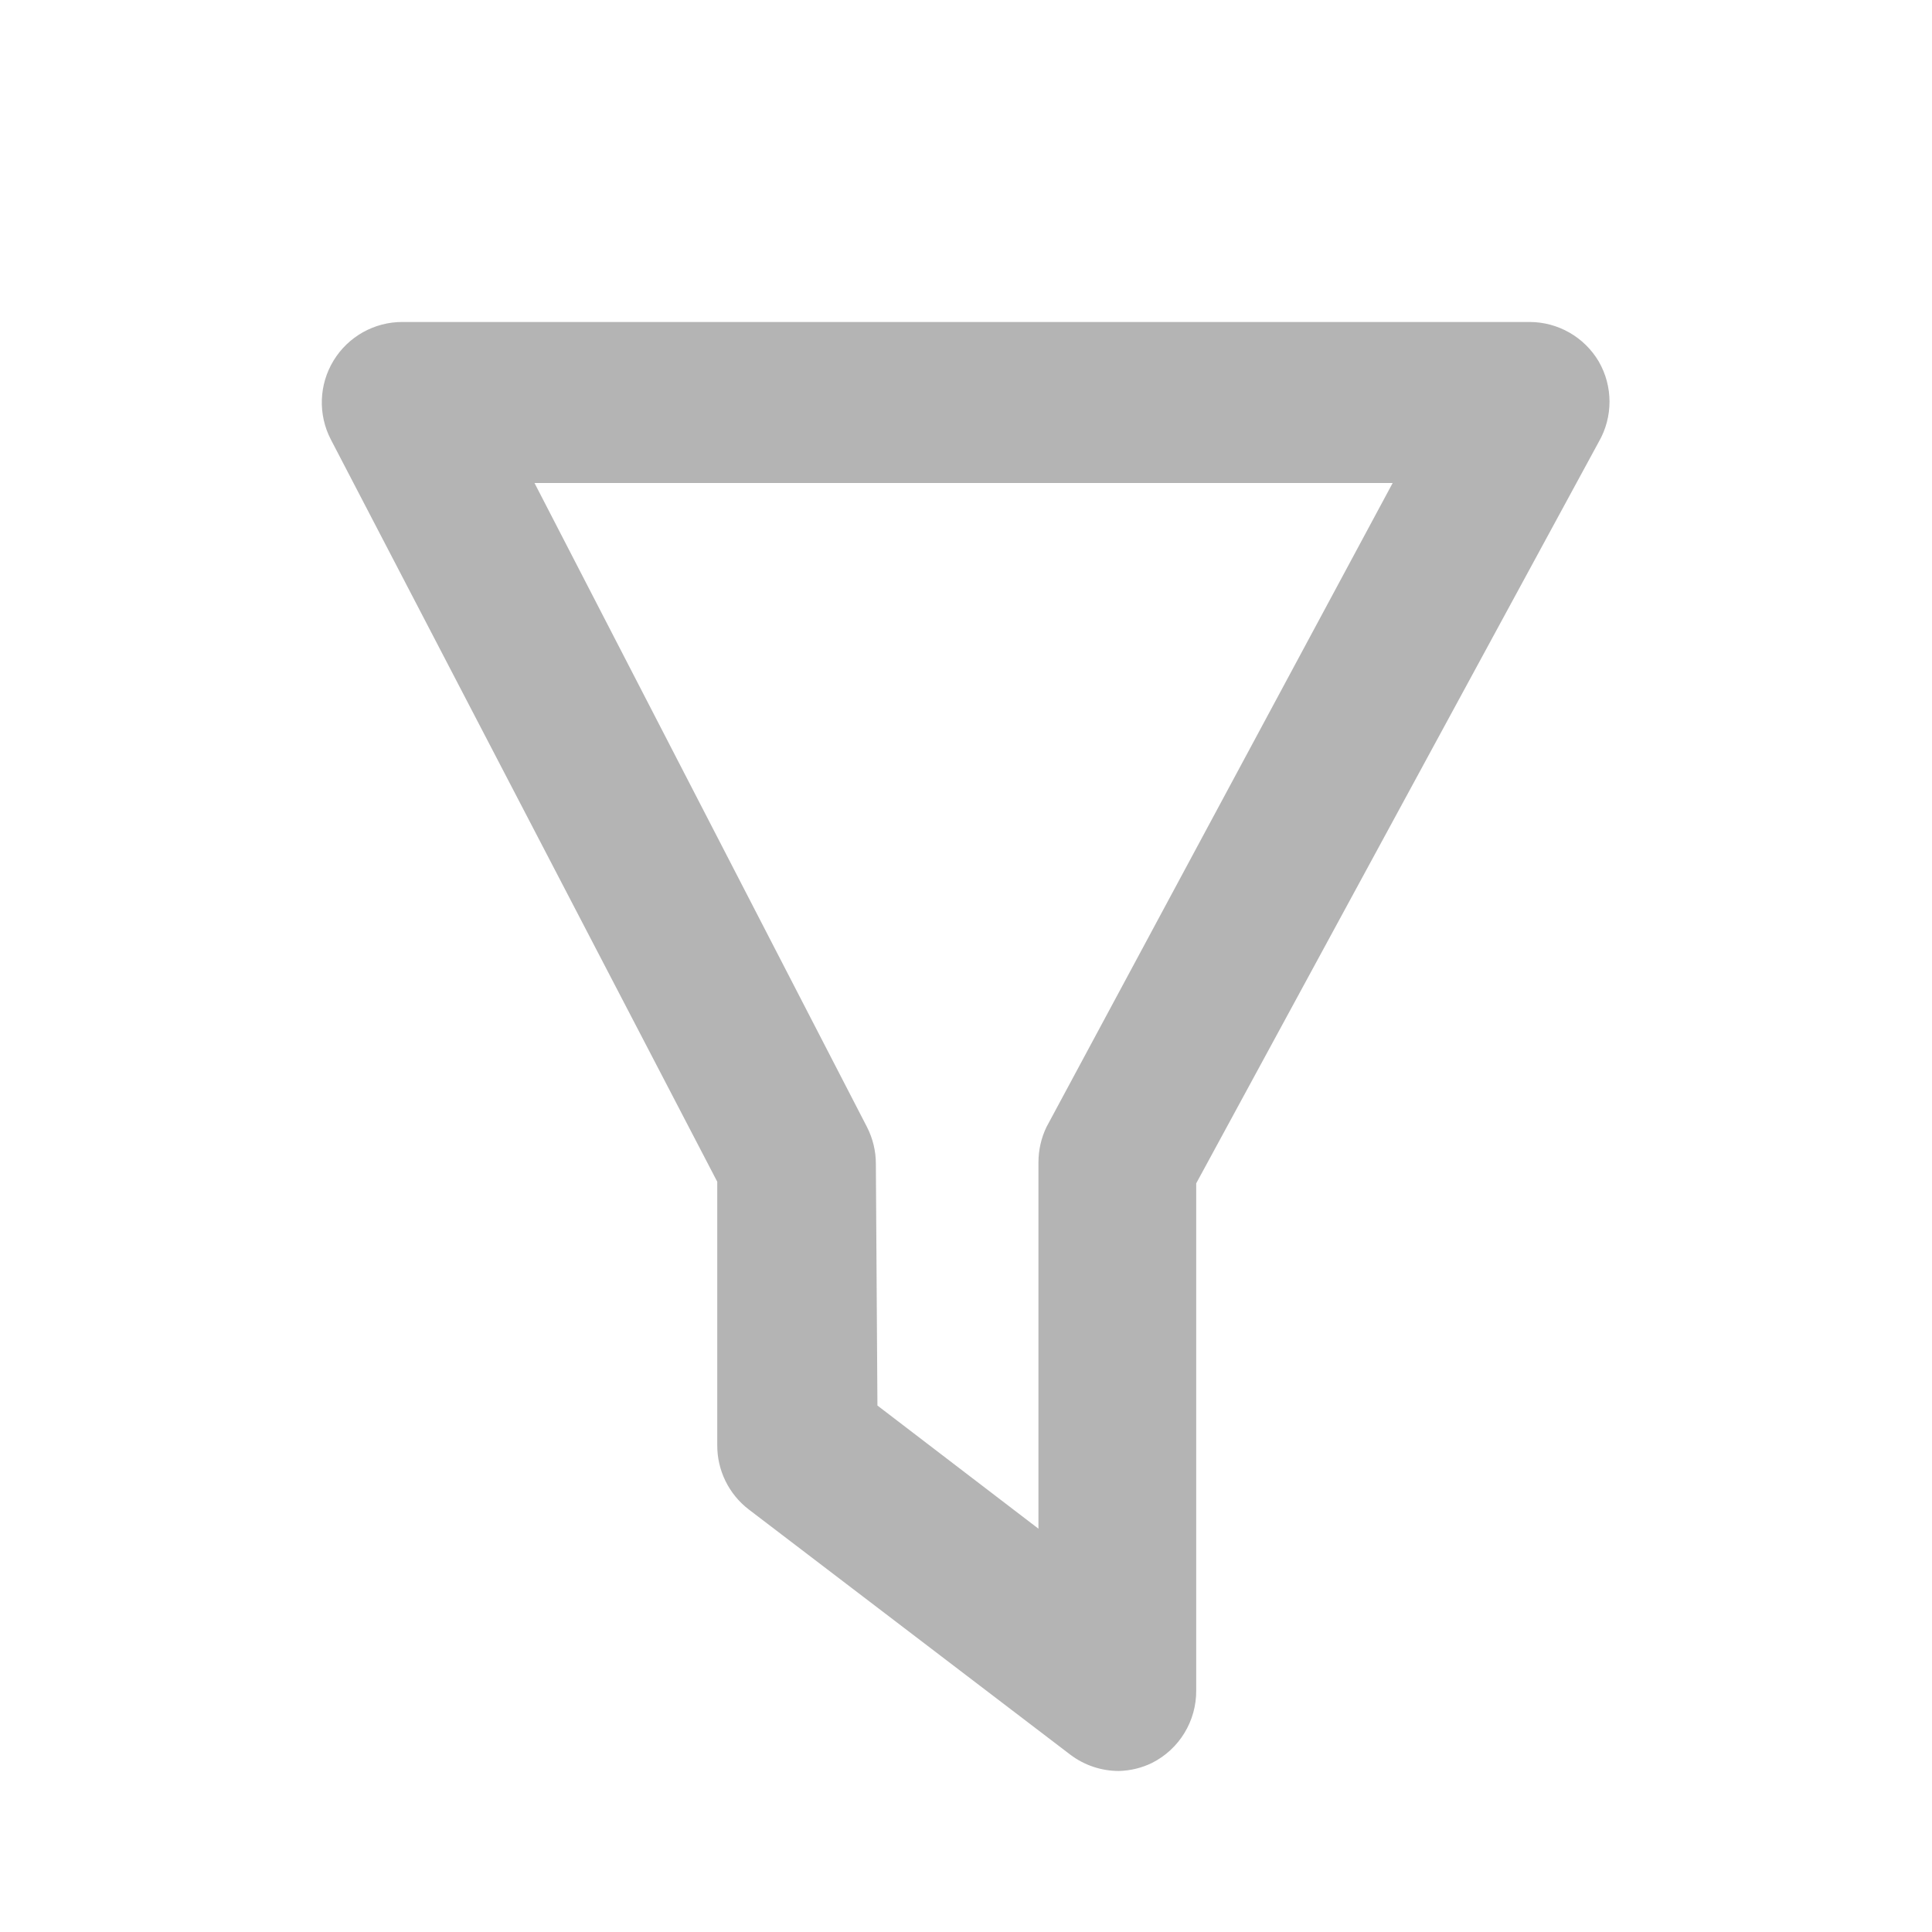
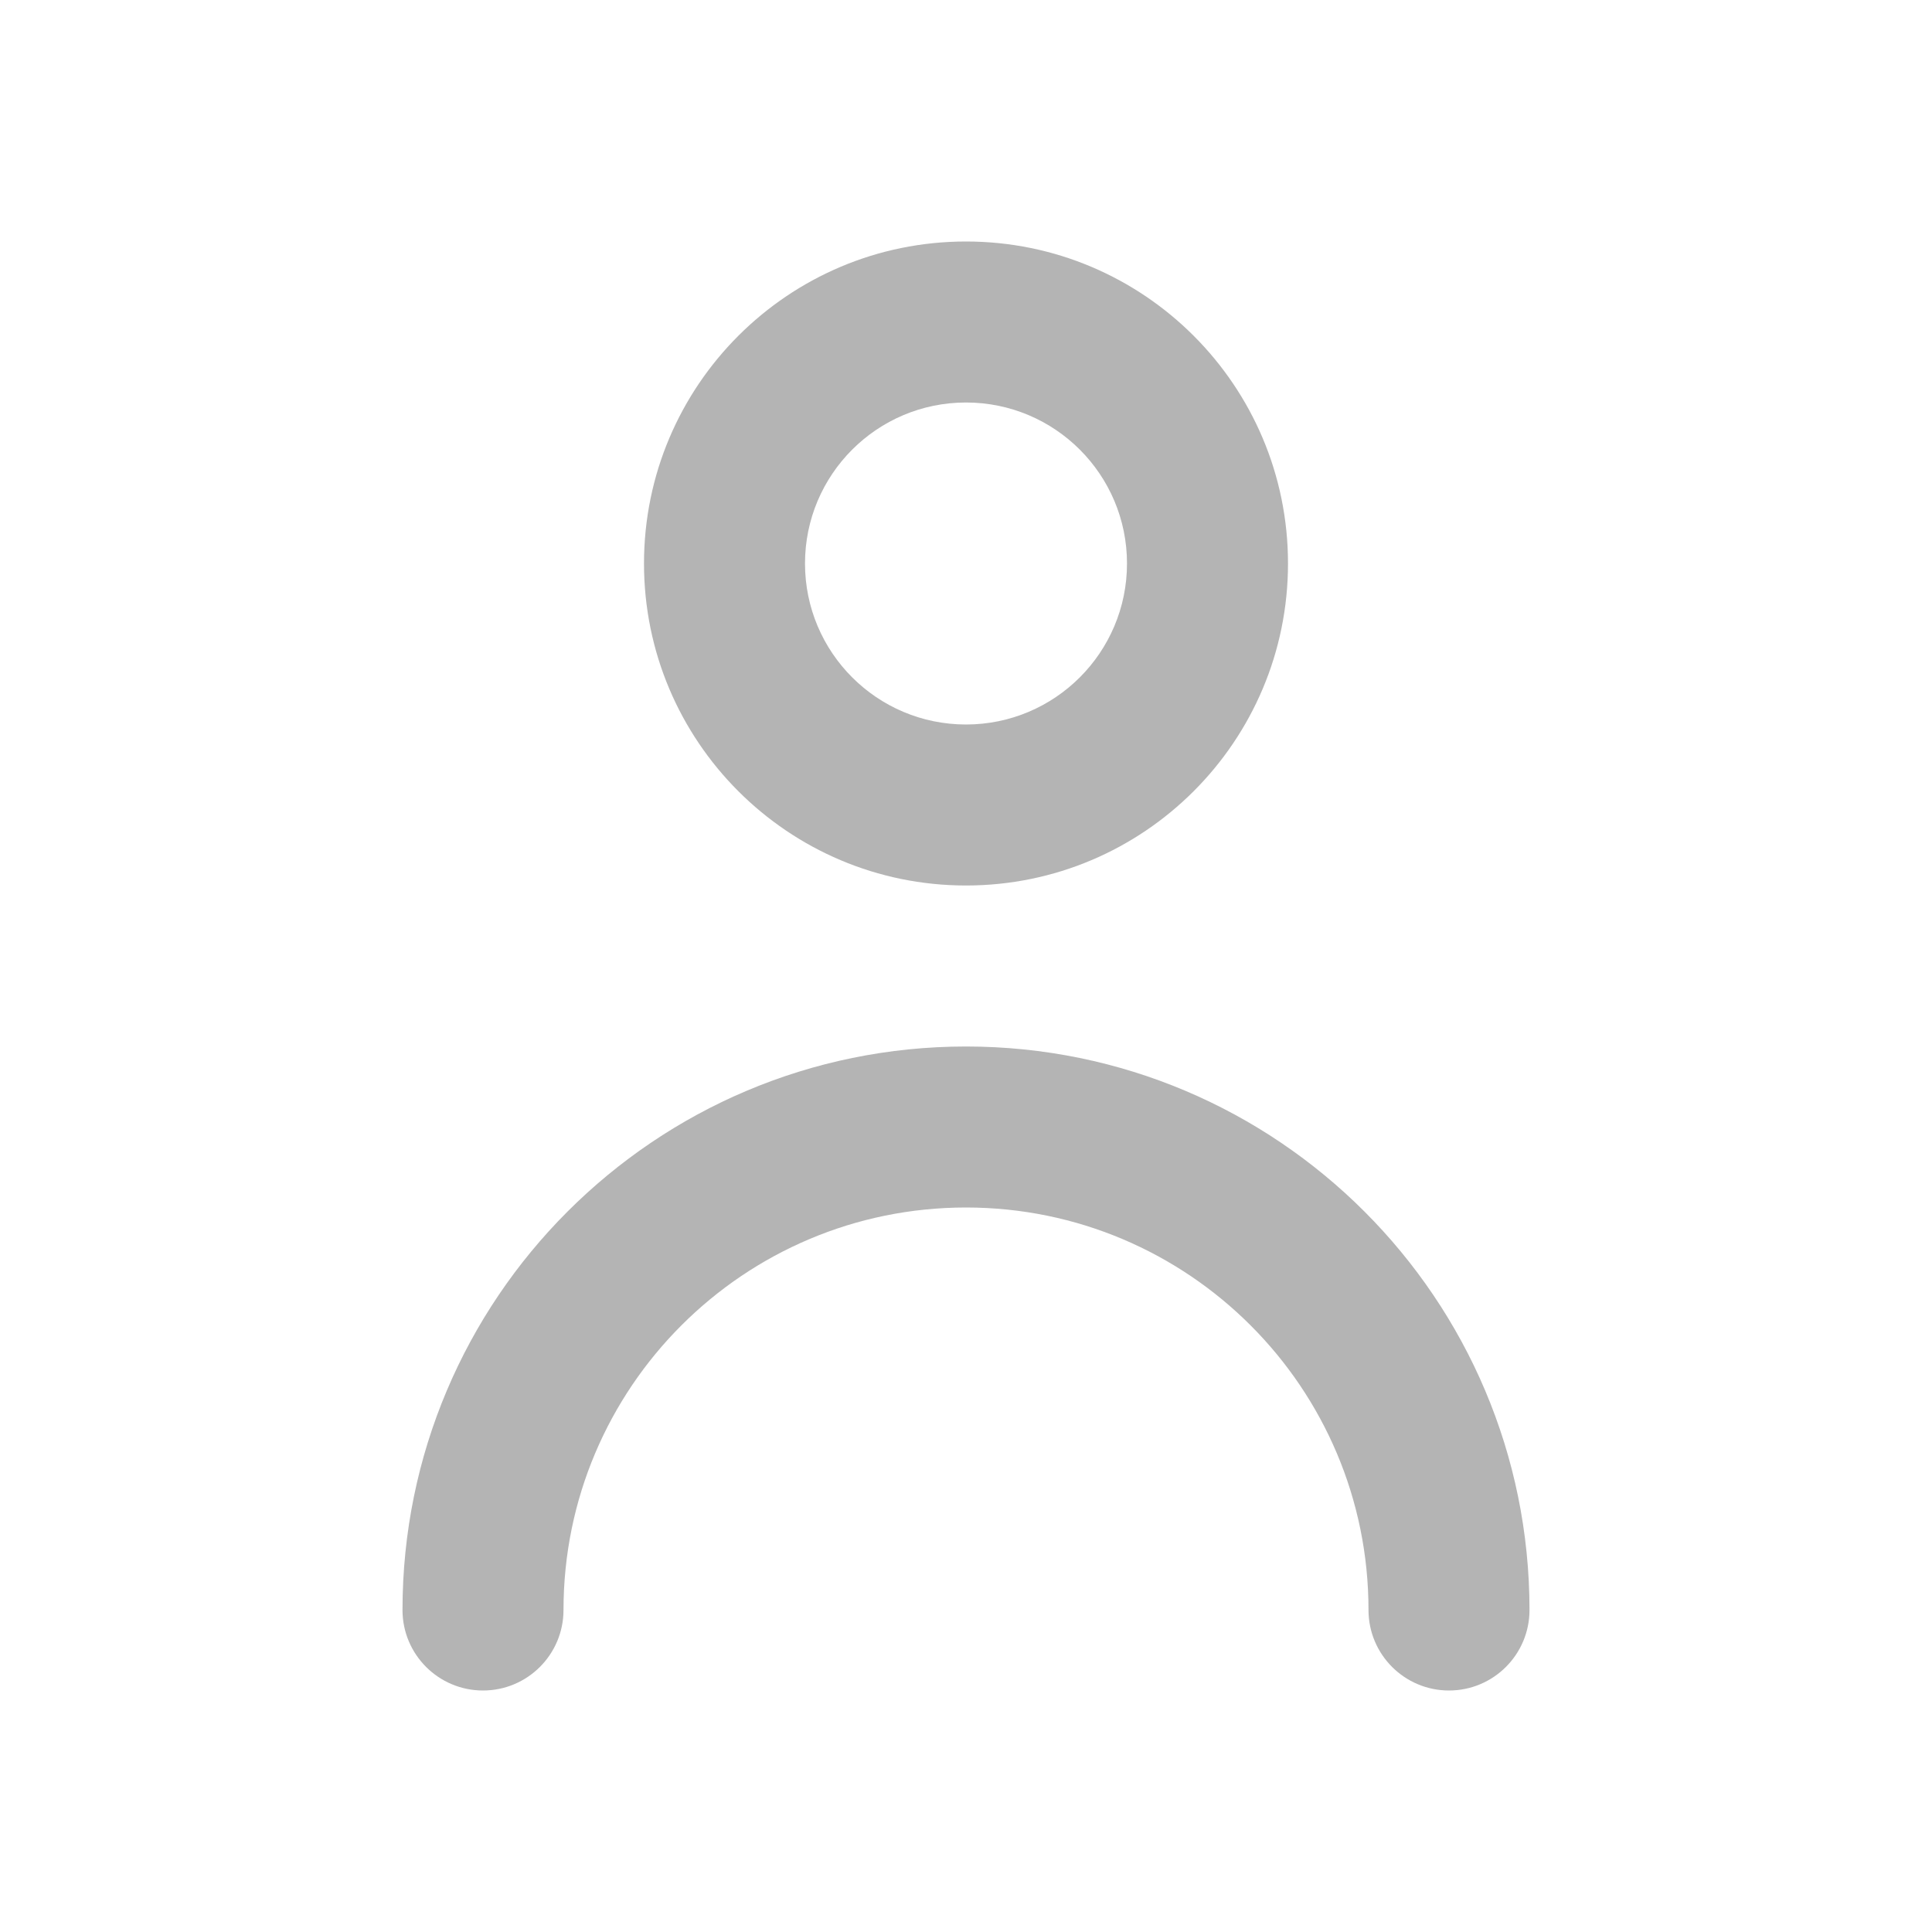
- <svg xmlns="http://www.w3.org/2000/svg" width="32" height="32" fill="none">
-   <path d="M18.533 29.333c-.288 0-.569-.093-.8-.266L12.4 25a1.334 1.334 0 01-.52-1.067v-4.36L5.48 7.28a1.333 1.333 0 011.187-1.947h18.666a1.333 1.333 0 011.147.654 1.333 1.333 0 010 1.333L19.813 19.6V28a1.333 1.333 0 01-.733 1.2c-.17.083-.357.128-.547.133zm-4-6.053l2.667 2.04v-6.067c0-.203.045-.403.133-.586L23.067 8H8.853l5.507 10.667c.097.19.148.4.147.613l.026 4z" fill="#B4B4B4" />
+ <svg xmlns="http://www.w3.org/2000/svg" width="24" height="24" fill="none">
+   <path d="M12 11a4 4 0 100-8 4 4 0 000 8zm0-6a2 2 0 110 4 2 2 0 010-4zM12 13a7 7 0 00-7 7 1 1 0 102 0 5 5 0 1110 0 1 1 0 002 0 7 7 0 00-7-7z" fill="#B4B4B4" />
</svg>
